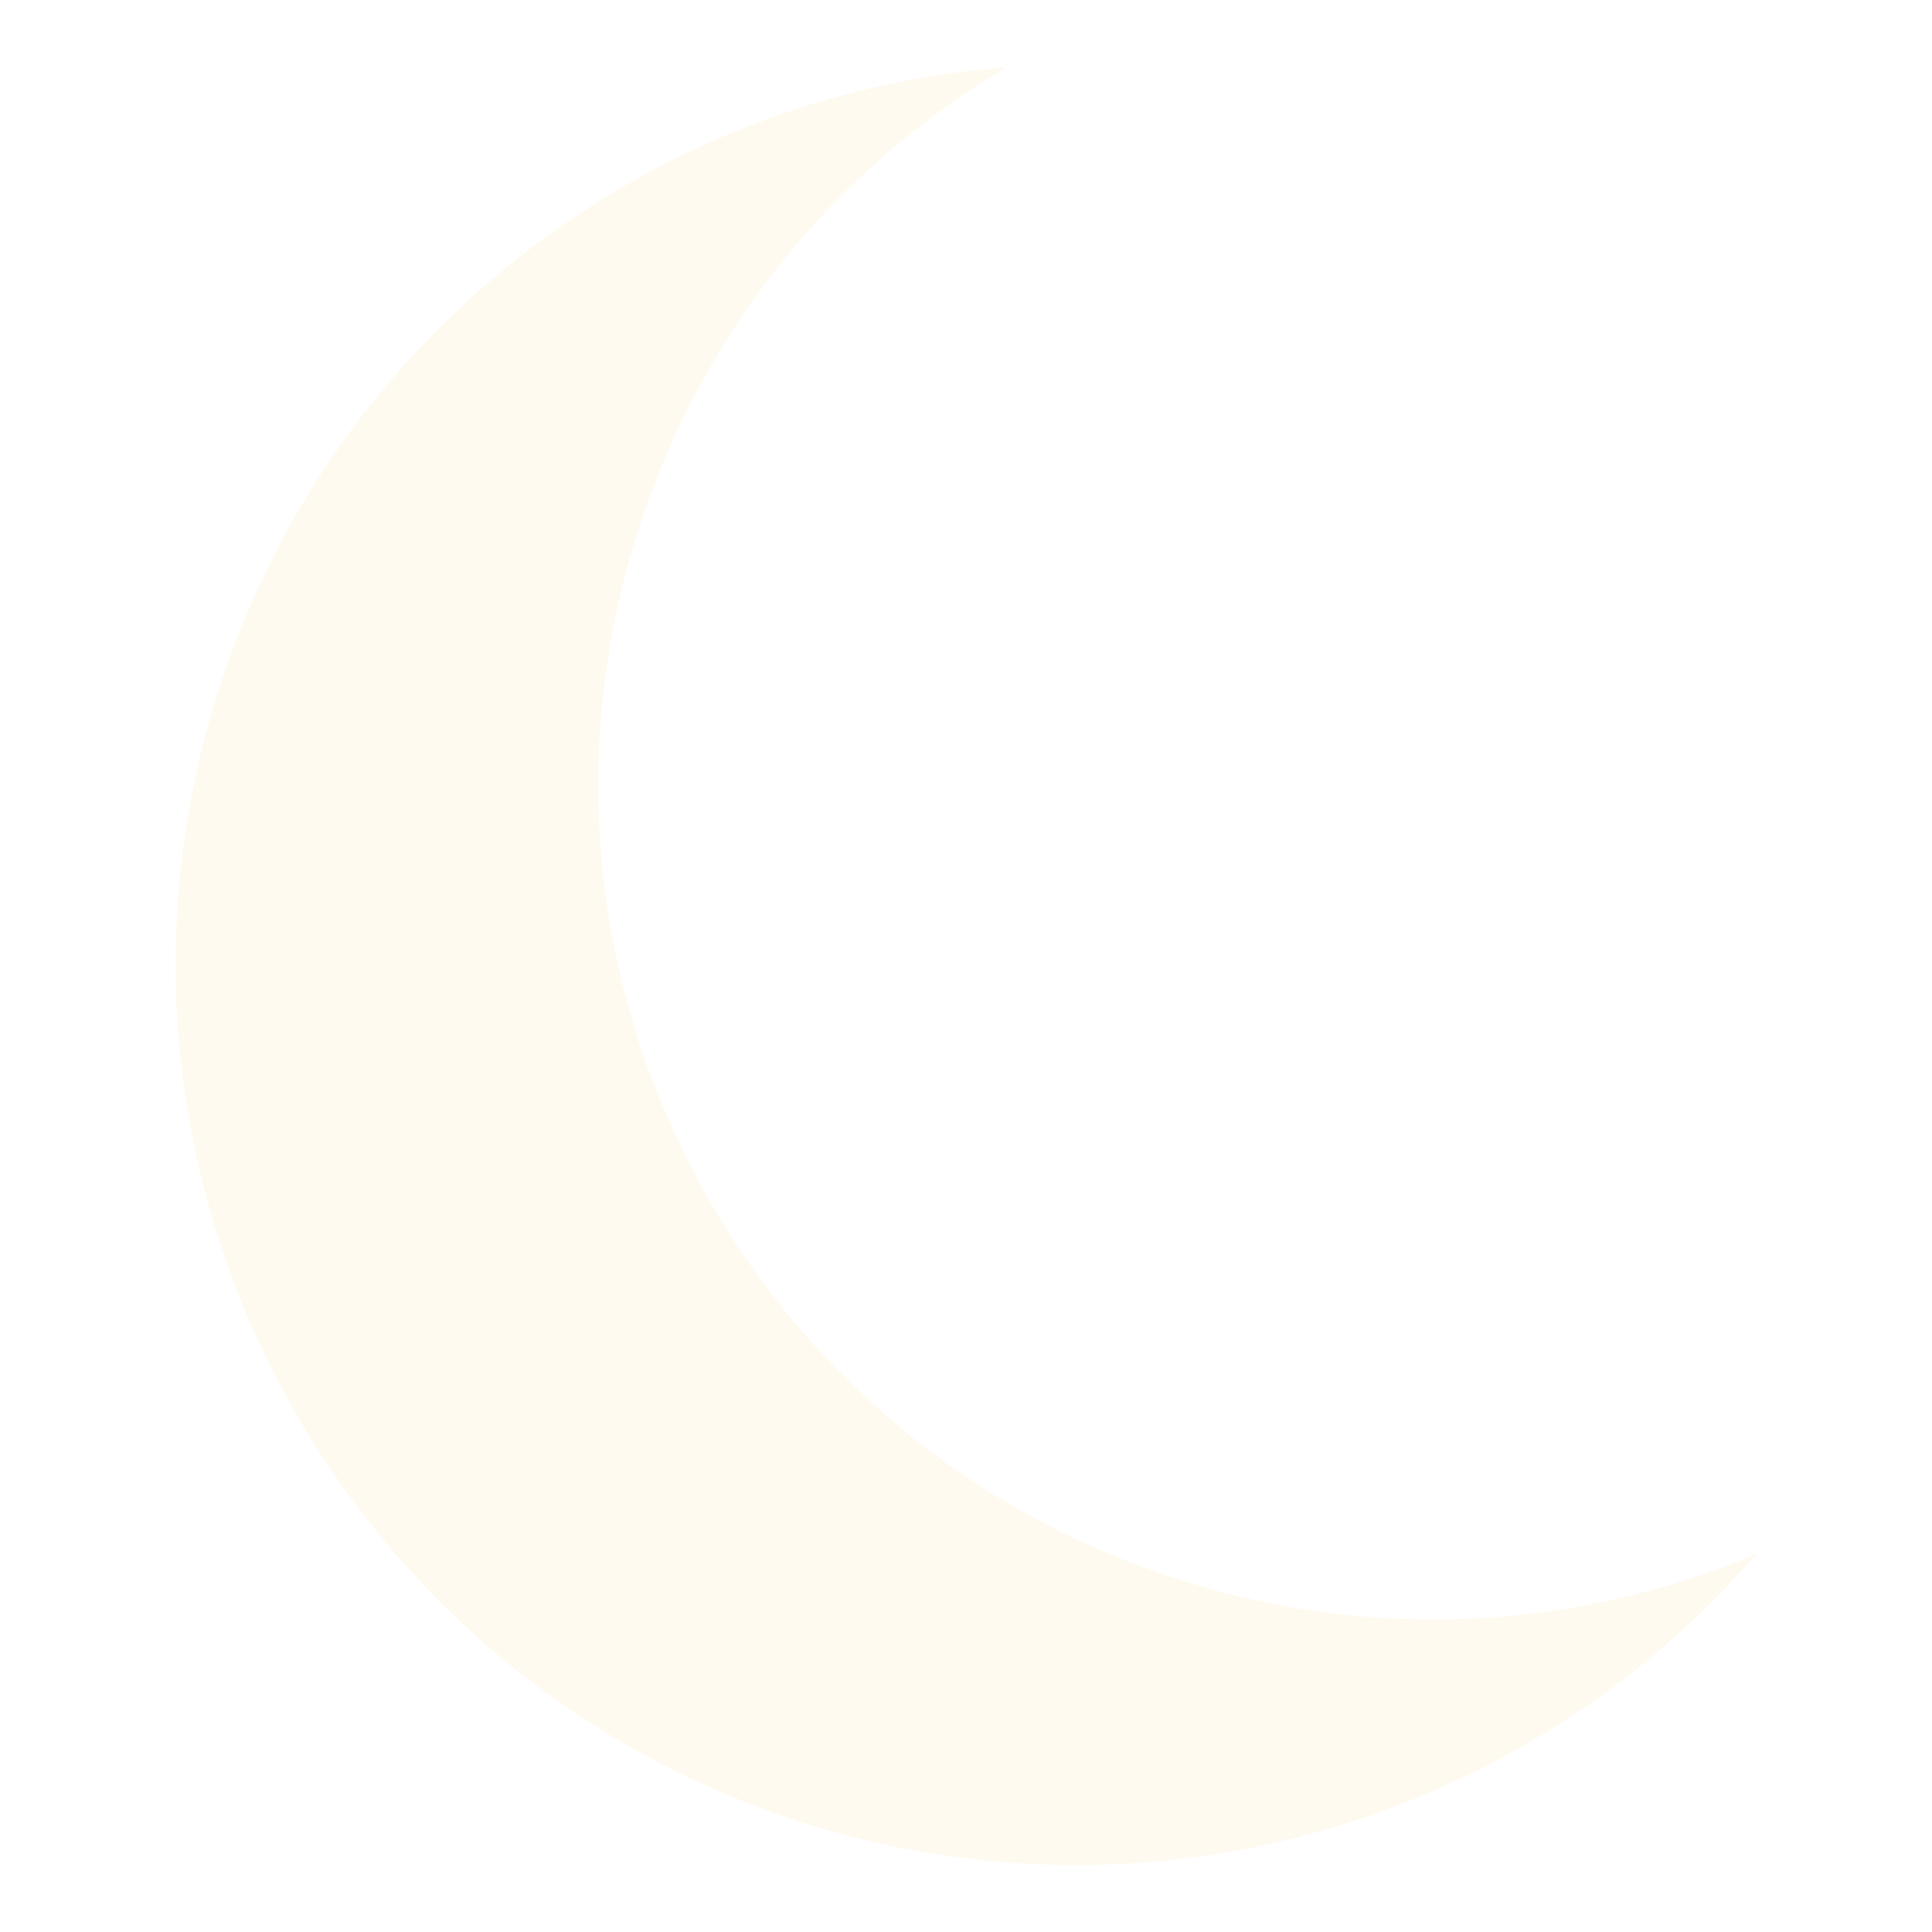
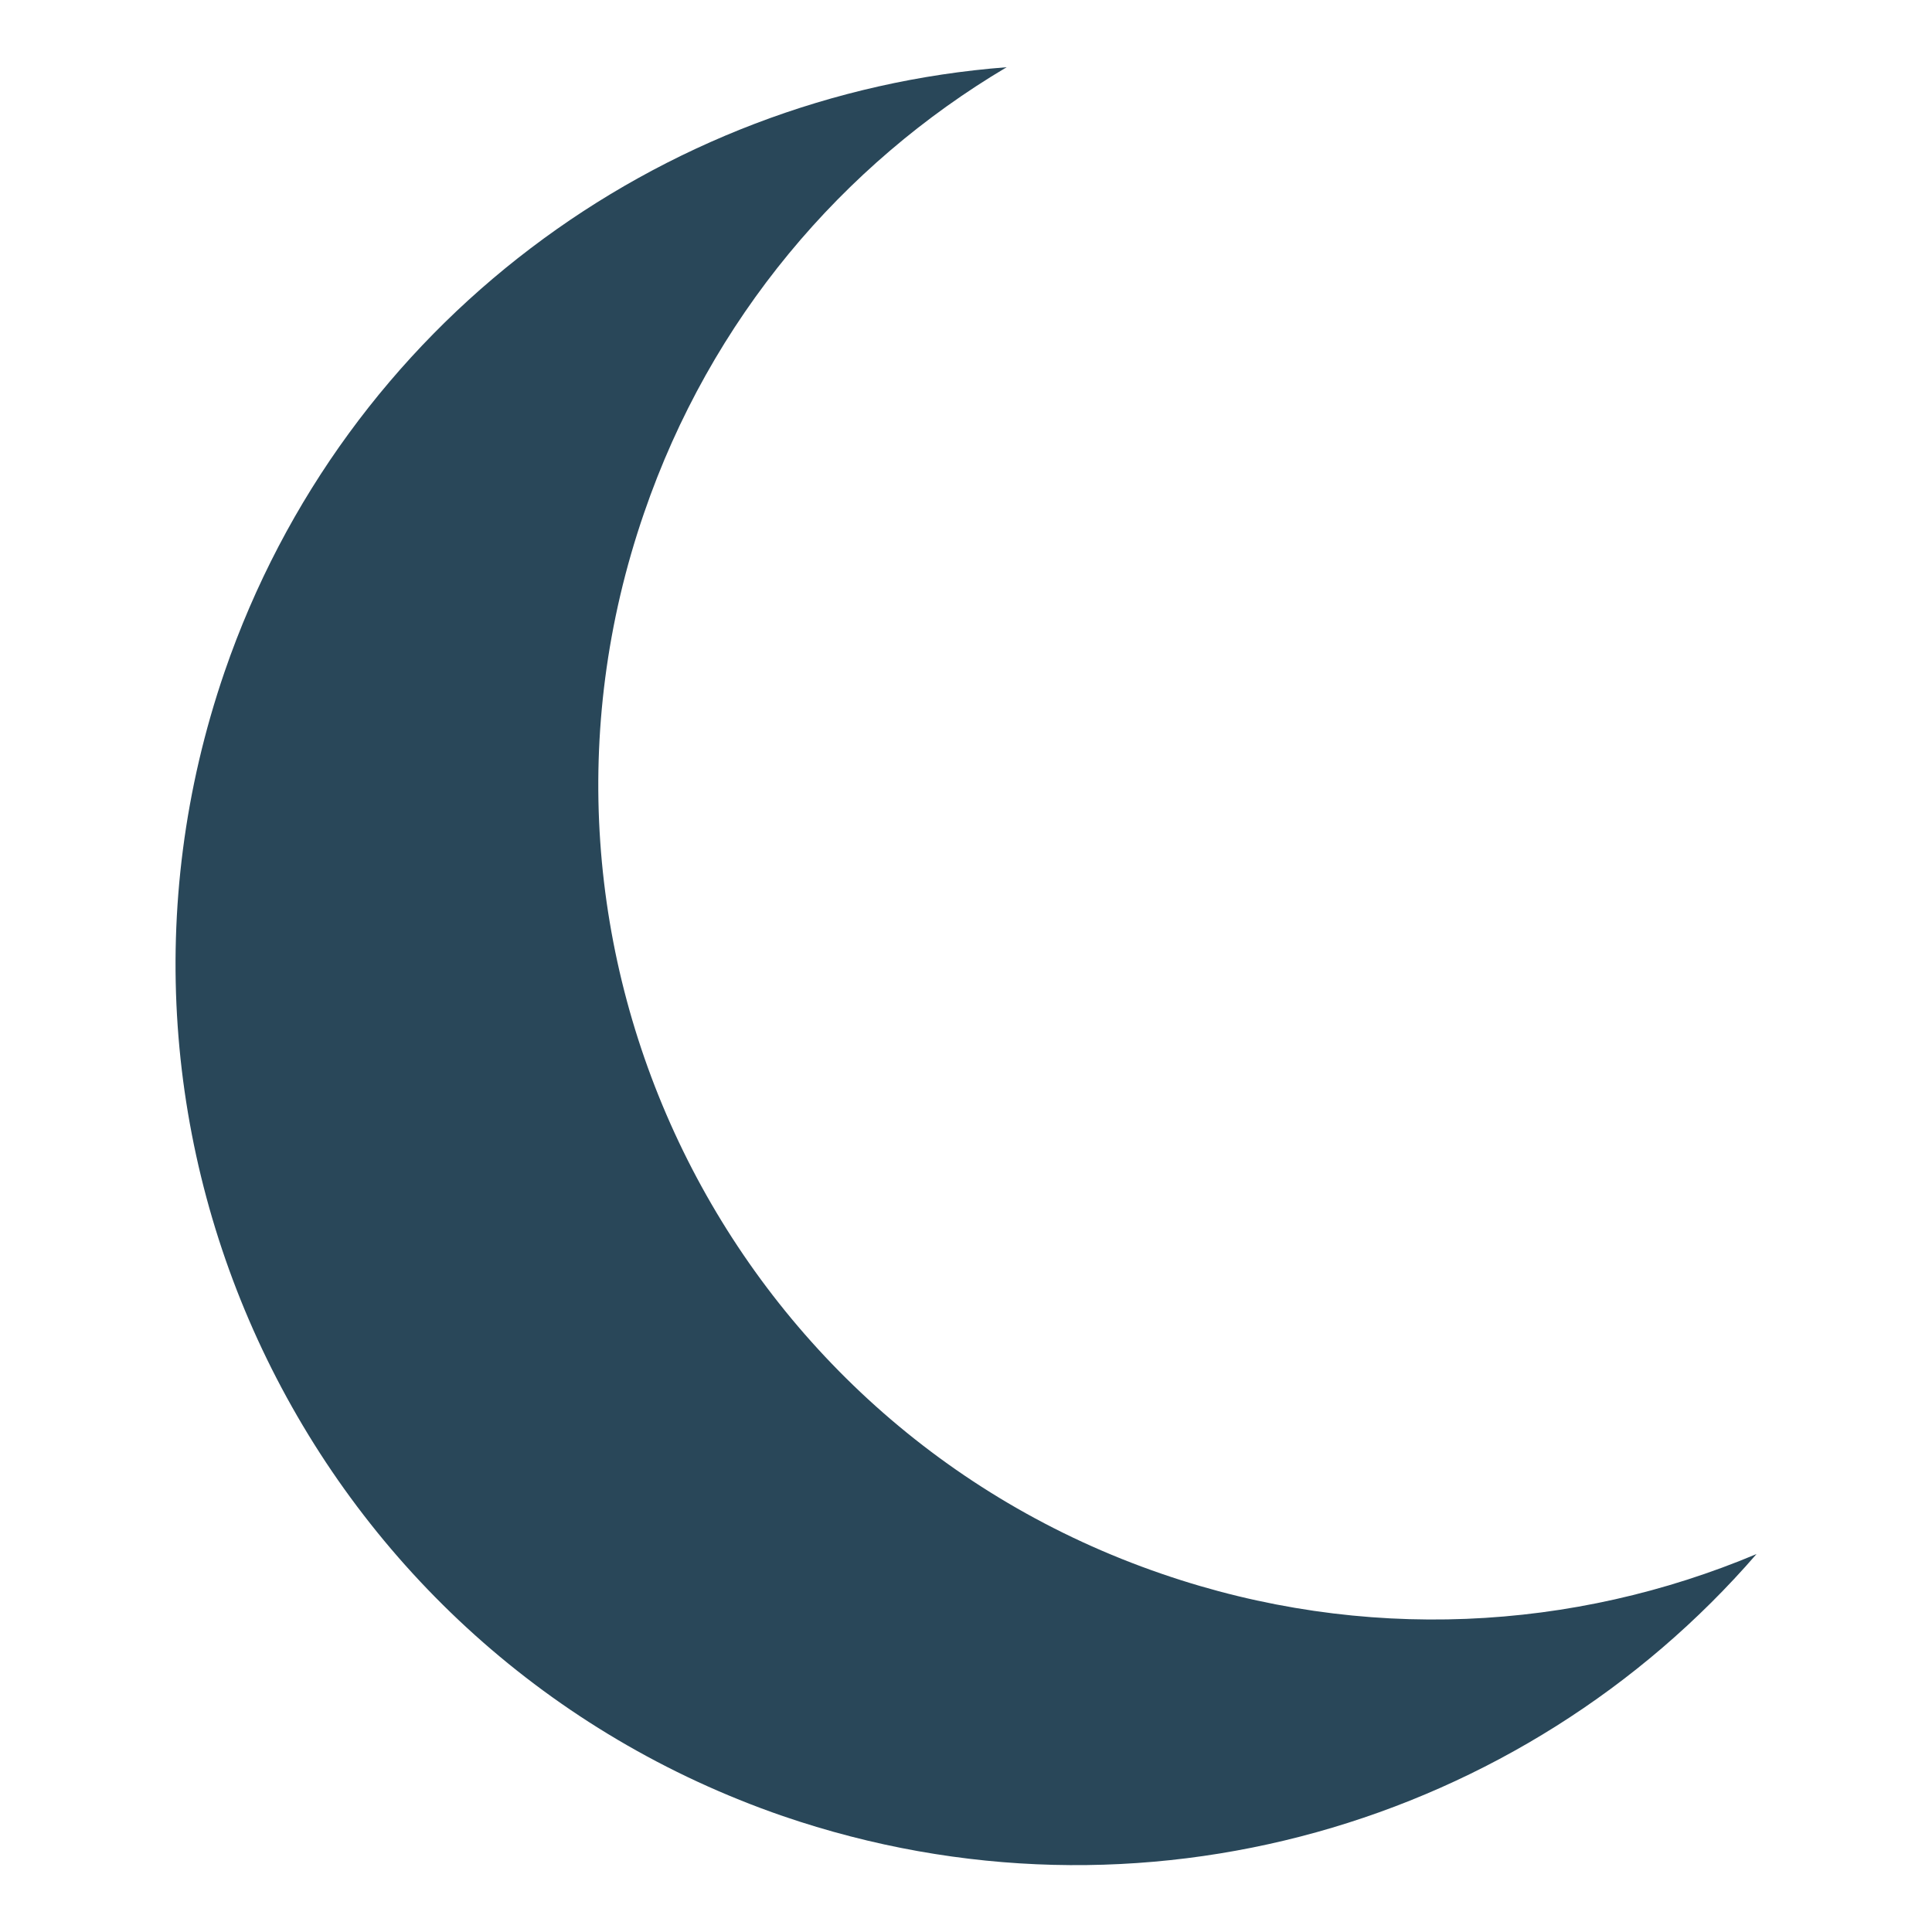
<svg xmlns="http://www.w3.org/2000/svg" id="Layer_1" version="1.1" viewBox="0 0 480 480">
  <defs>
    <style>
      .st0 {
-         fill: #fffaf0;
+         fill: #294759;
        stroke: transparent;
        stroke-miterlimit: 10;
        stroke-width: 9.5px;
      }
    </style>
  </defs>
  <path class="st0" d="M436.4,386.1c-58,67-152.9,95.6-241.9,65.1C77.8,410.9,15.7,283.7,55.8,166.9,85.7,80,163.9,23.3,250.1,16.7c-40.8,24.2-73.5,62.4-90.1,110.8-37.3,108.3,20.3,226.3,128.6,263.5,50.2,17.3,102.4,14.2,147.8-4.9Z" />
</svg>
